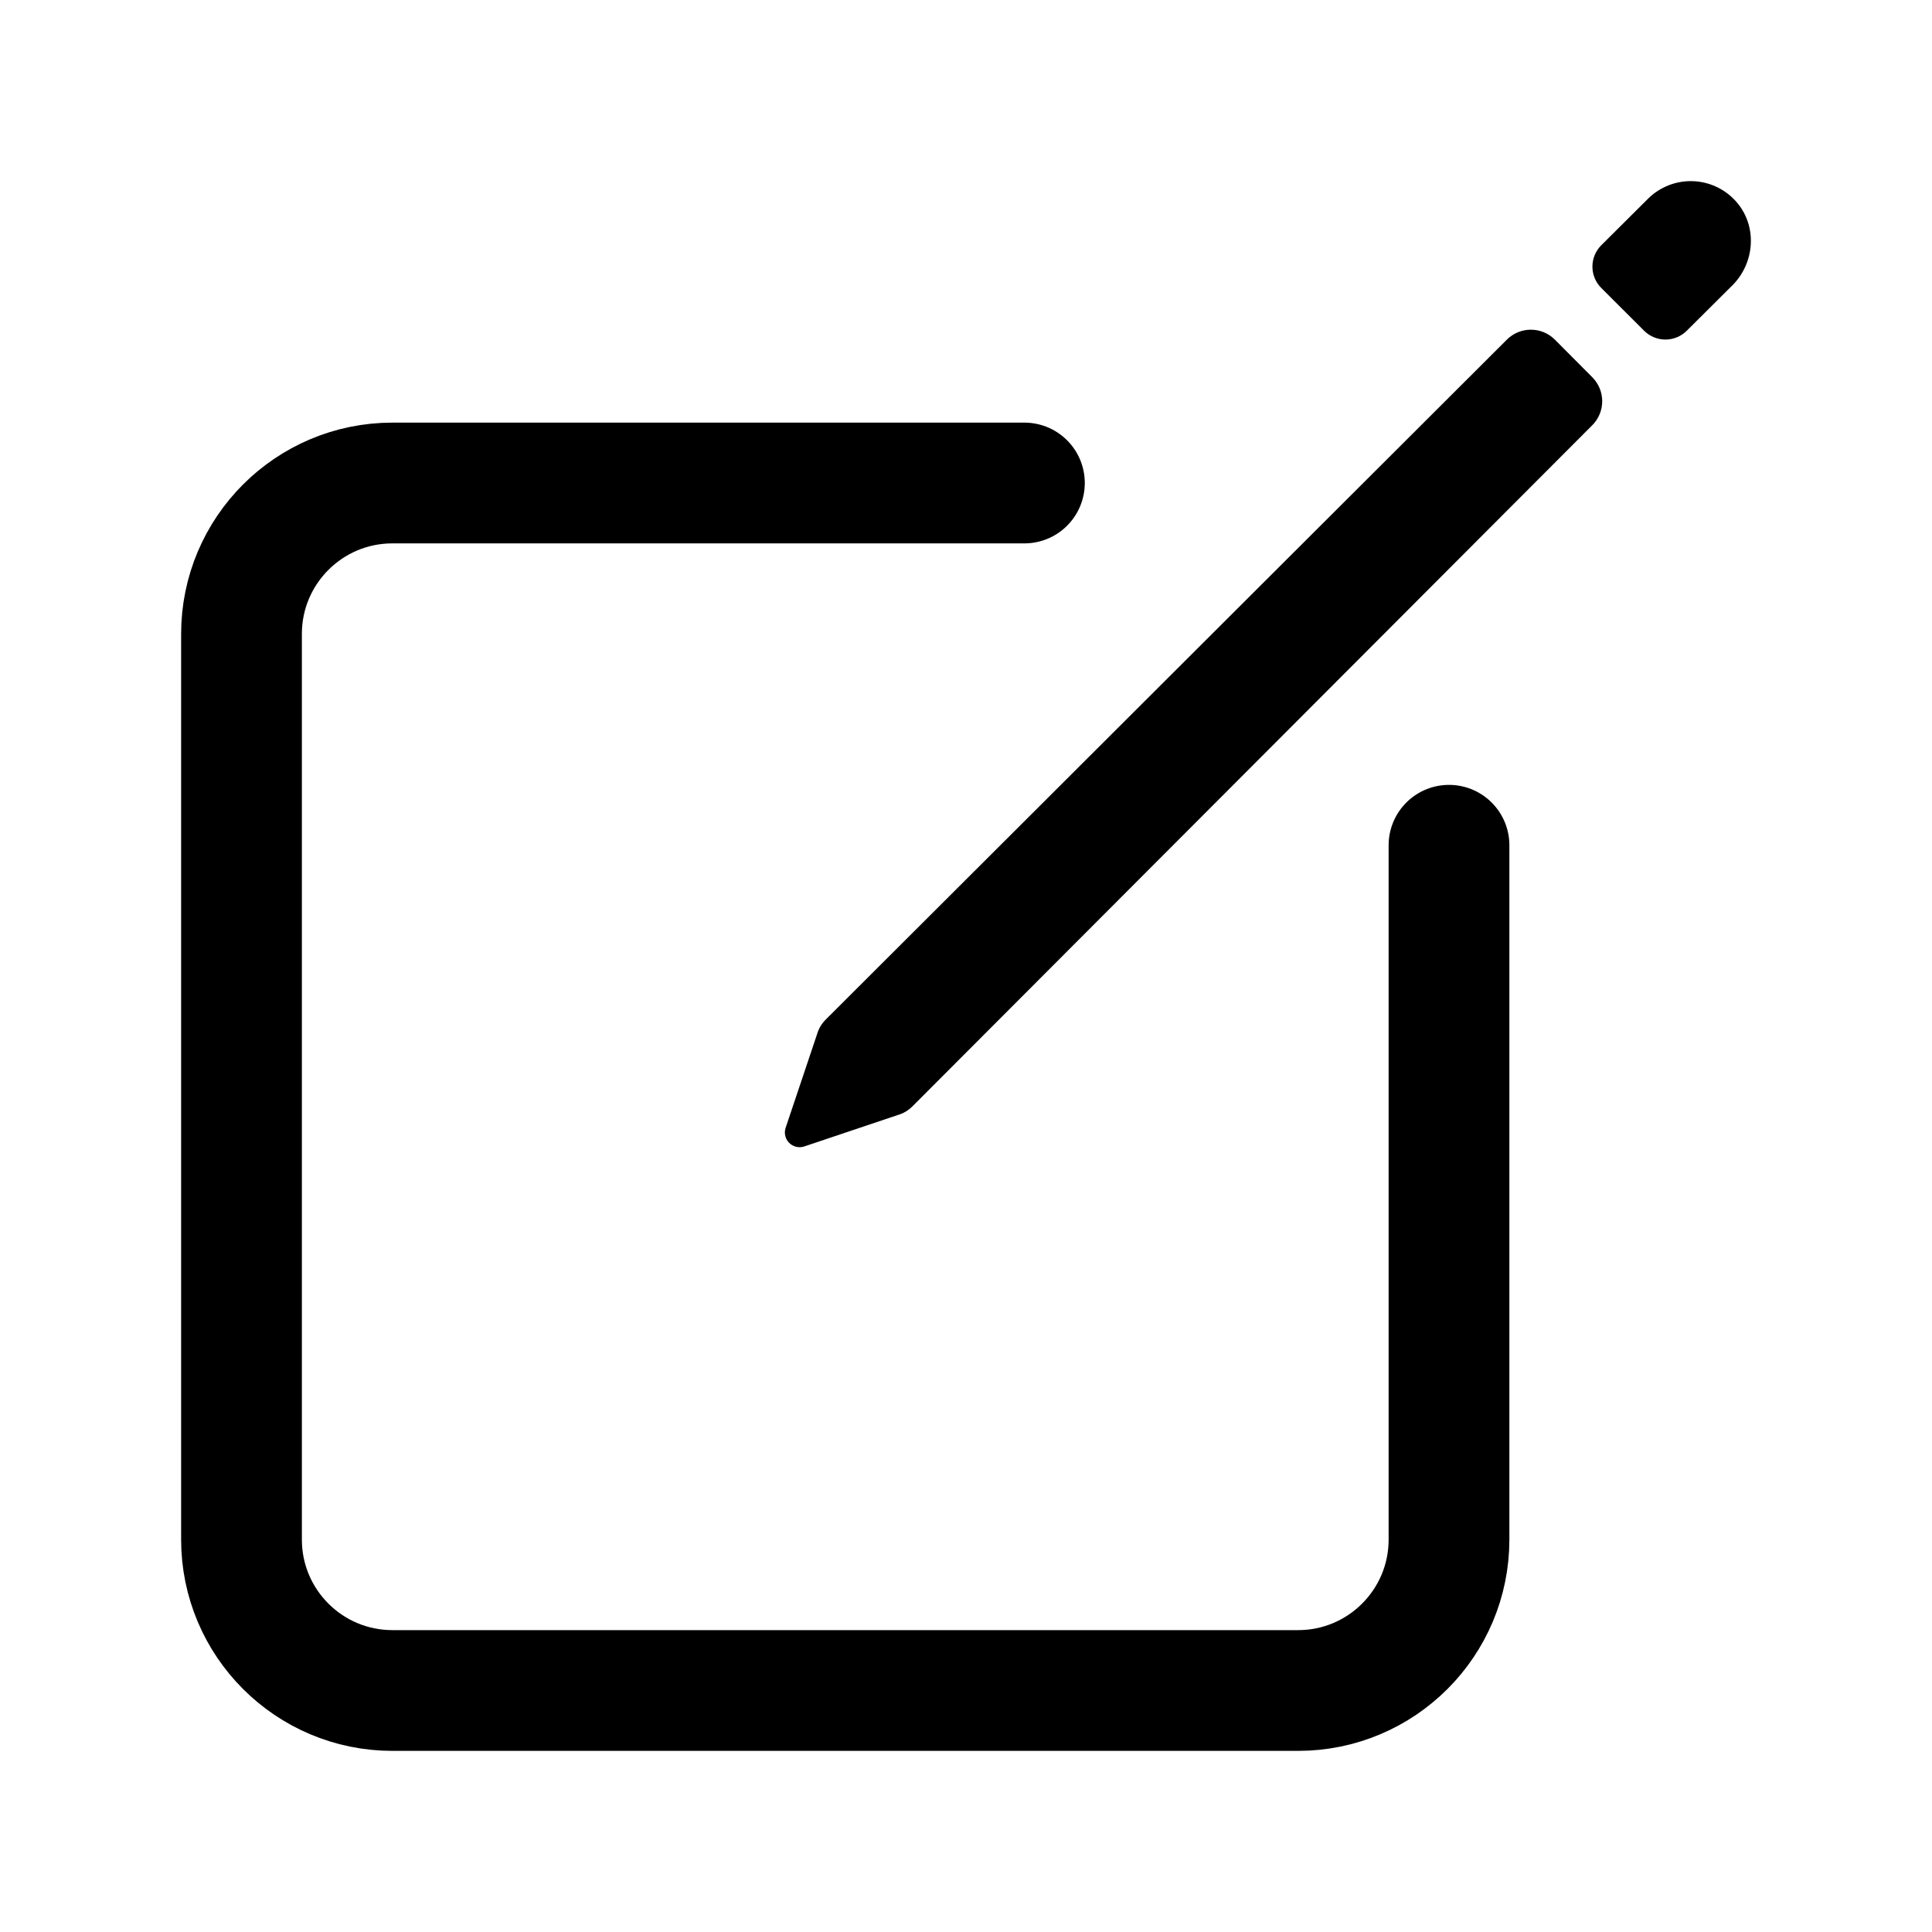
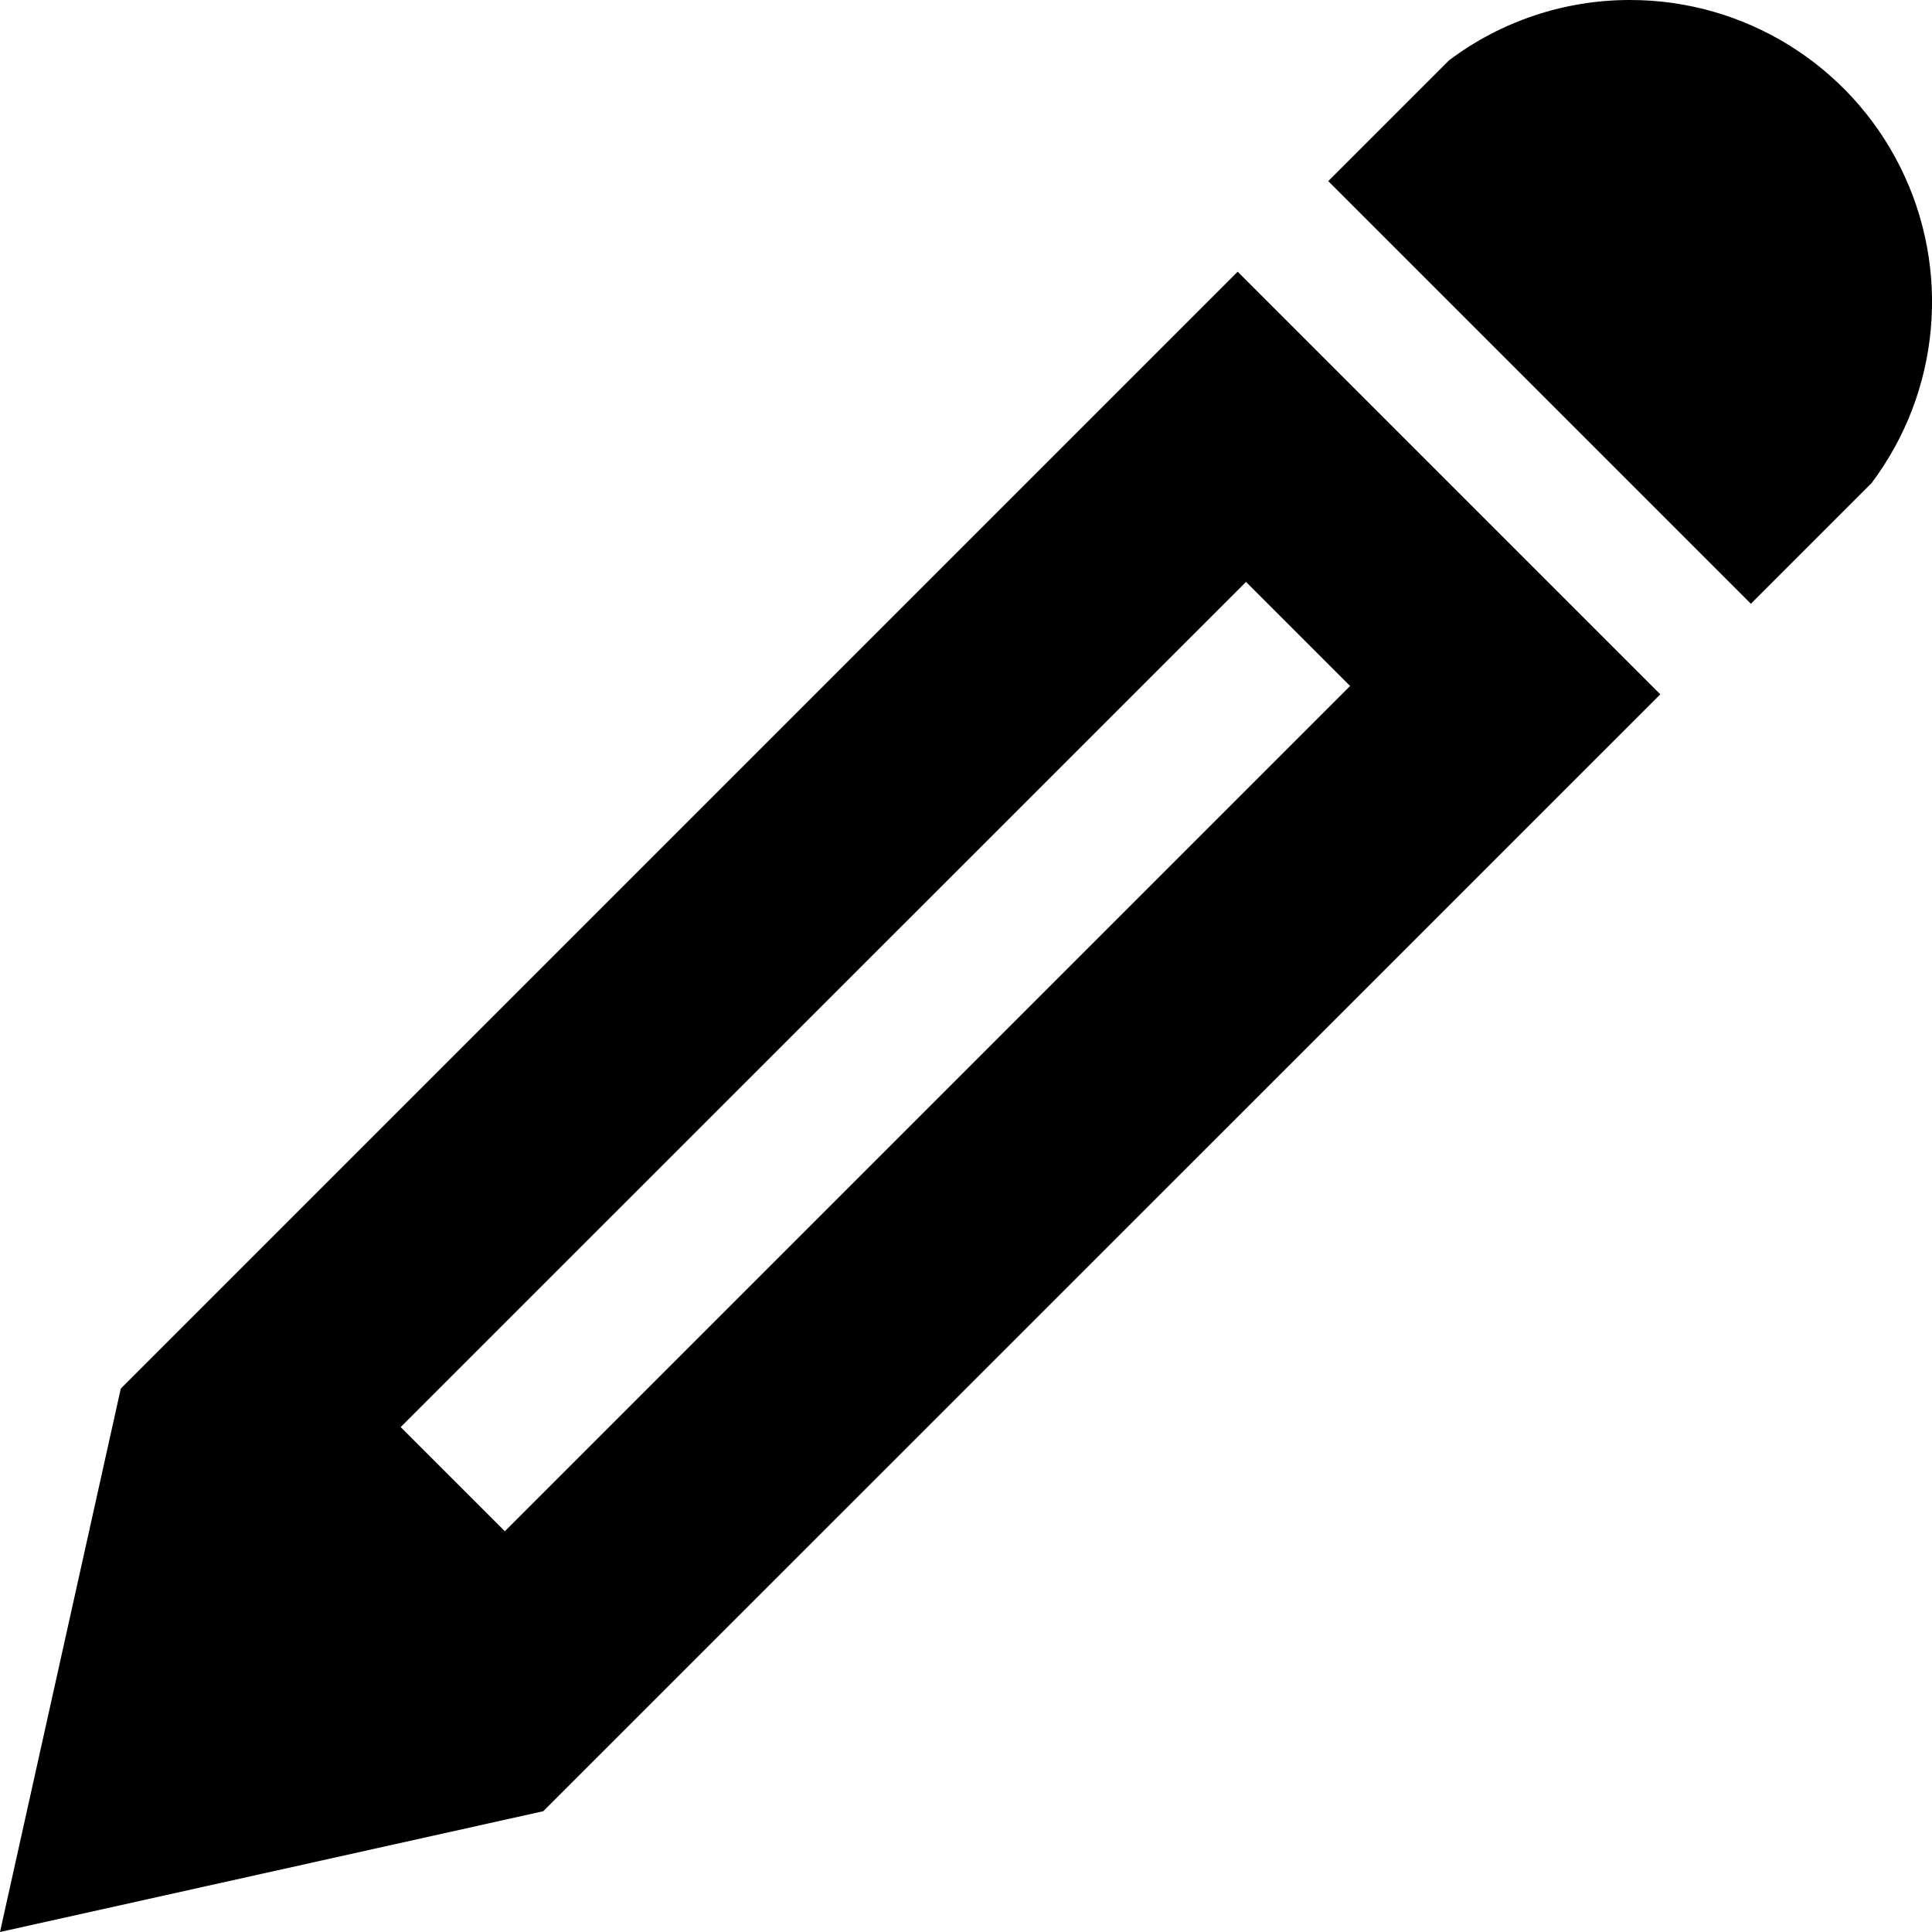
- <svg xmlns="http://www.w3.org/2000/svg" class="ionicon" viewBox="0 0 512 512">
-   <path d="M384 224v184a40 40 0 01-40 40H104a40 40 0 01-40-40V168a40 40 0 0140-40h167.48" fill="none" stroke="currentColor" stroke-linecap="round" stroke-linejoin="round" stroke-width="32" />
-   <path d="M459.94 53.25a16.06 16.06 0 00-23.22-.56L424.35 65a8 8 0 000 11.31l11.34 11.32a8 8 0 0011.34 0l12.06-12c6.1-6.09 6.67-16.01.85-22.38zM399.34 90L218.82 270.2a9 9 0 00-2.31 3.93L208.16 299a3.91 3.91 0 004.86 4.86l24.85-8.35a9 9 0 003.93-2.31L422 112.66a9 9 0 000-12.66l-9.95-10a9 9 0 00-12.71 0z" />
+ <svg xmlns="http://www.w3.org/2000/svg" width="25.961" height="25.961" viewBox="0 0 25.961 25.961">
+   <path d="M21.9 0a4.056 4.056 0 0 1 3.25 6.49l-1.623 1.623-5.679-5.679L19.471.811A4.037 4.037 0 0 1 21.9 0zM1.623 18.659L0 25.961l7.3-1.623L22.31 9.33l-5.679-5.679zm16.519-9.441L6.784 20.576l-1.4-1.4L16.743 7.819z" />
</svg>
